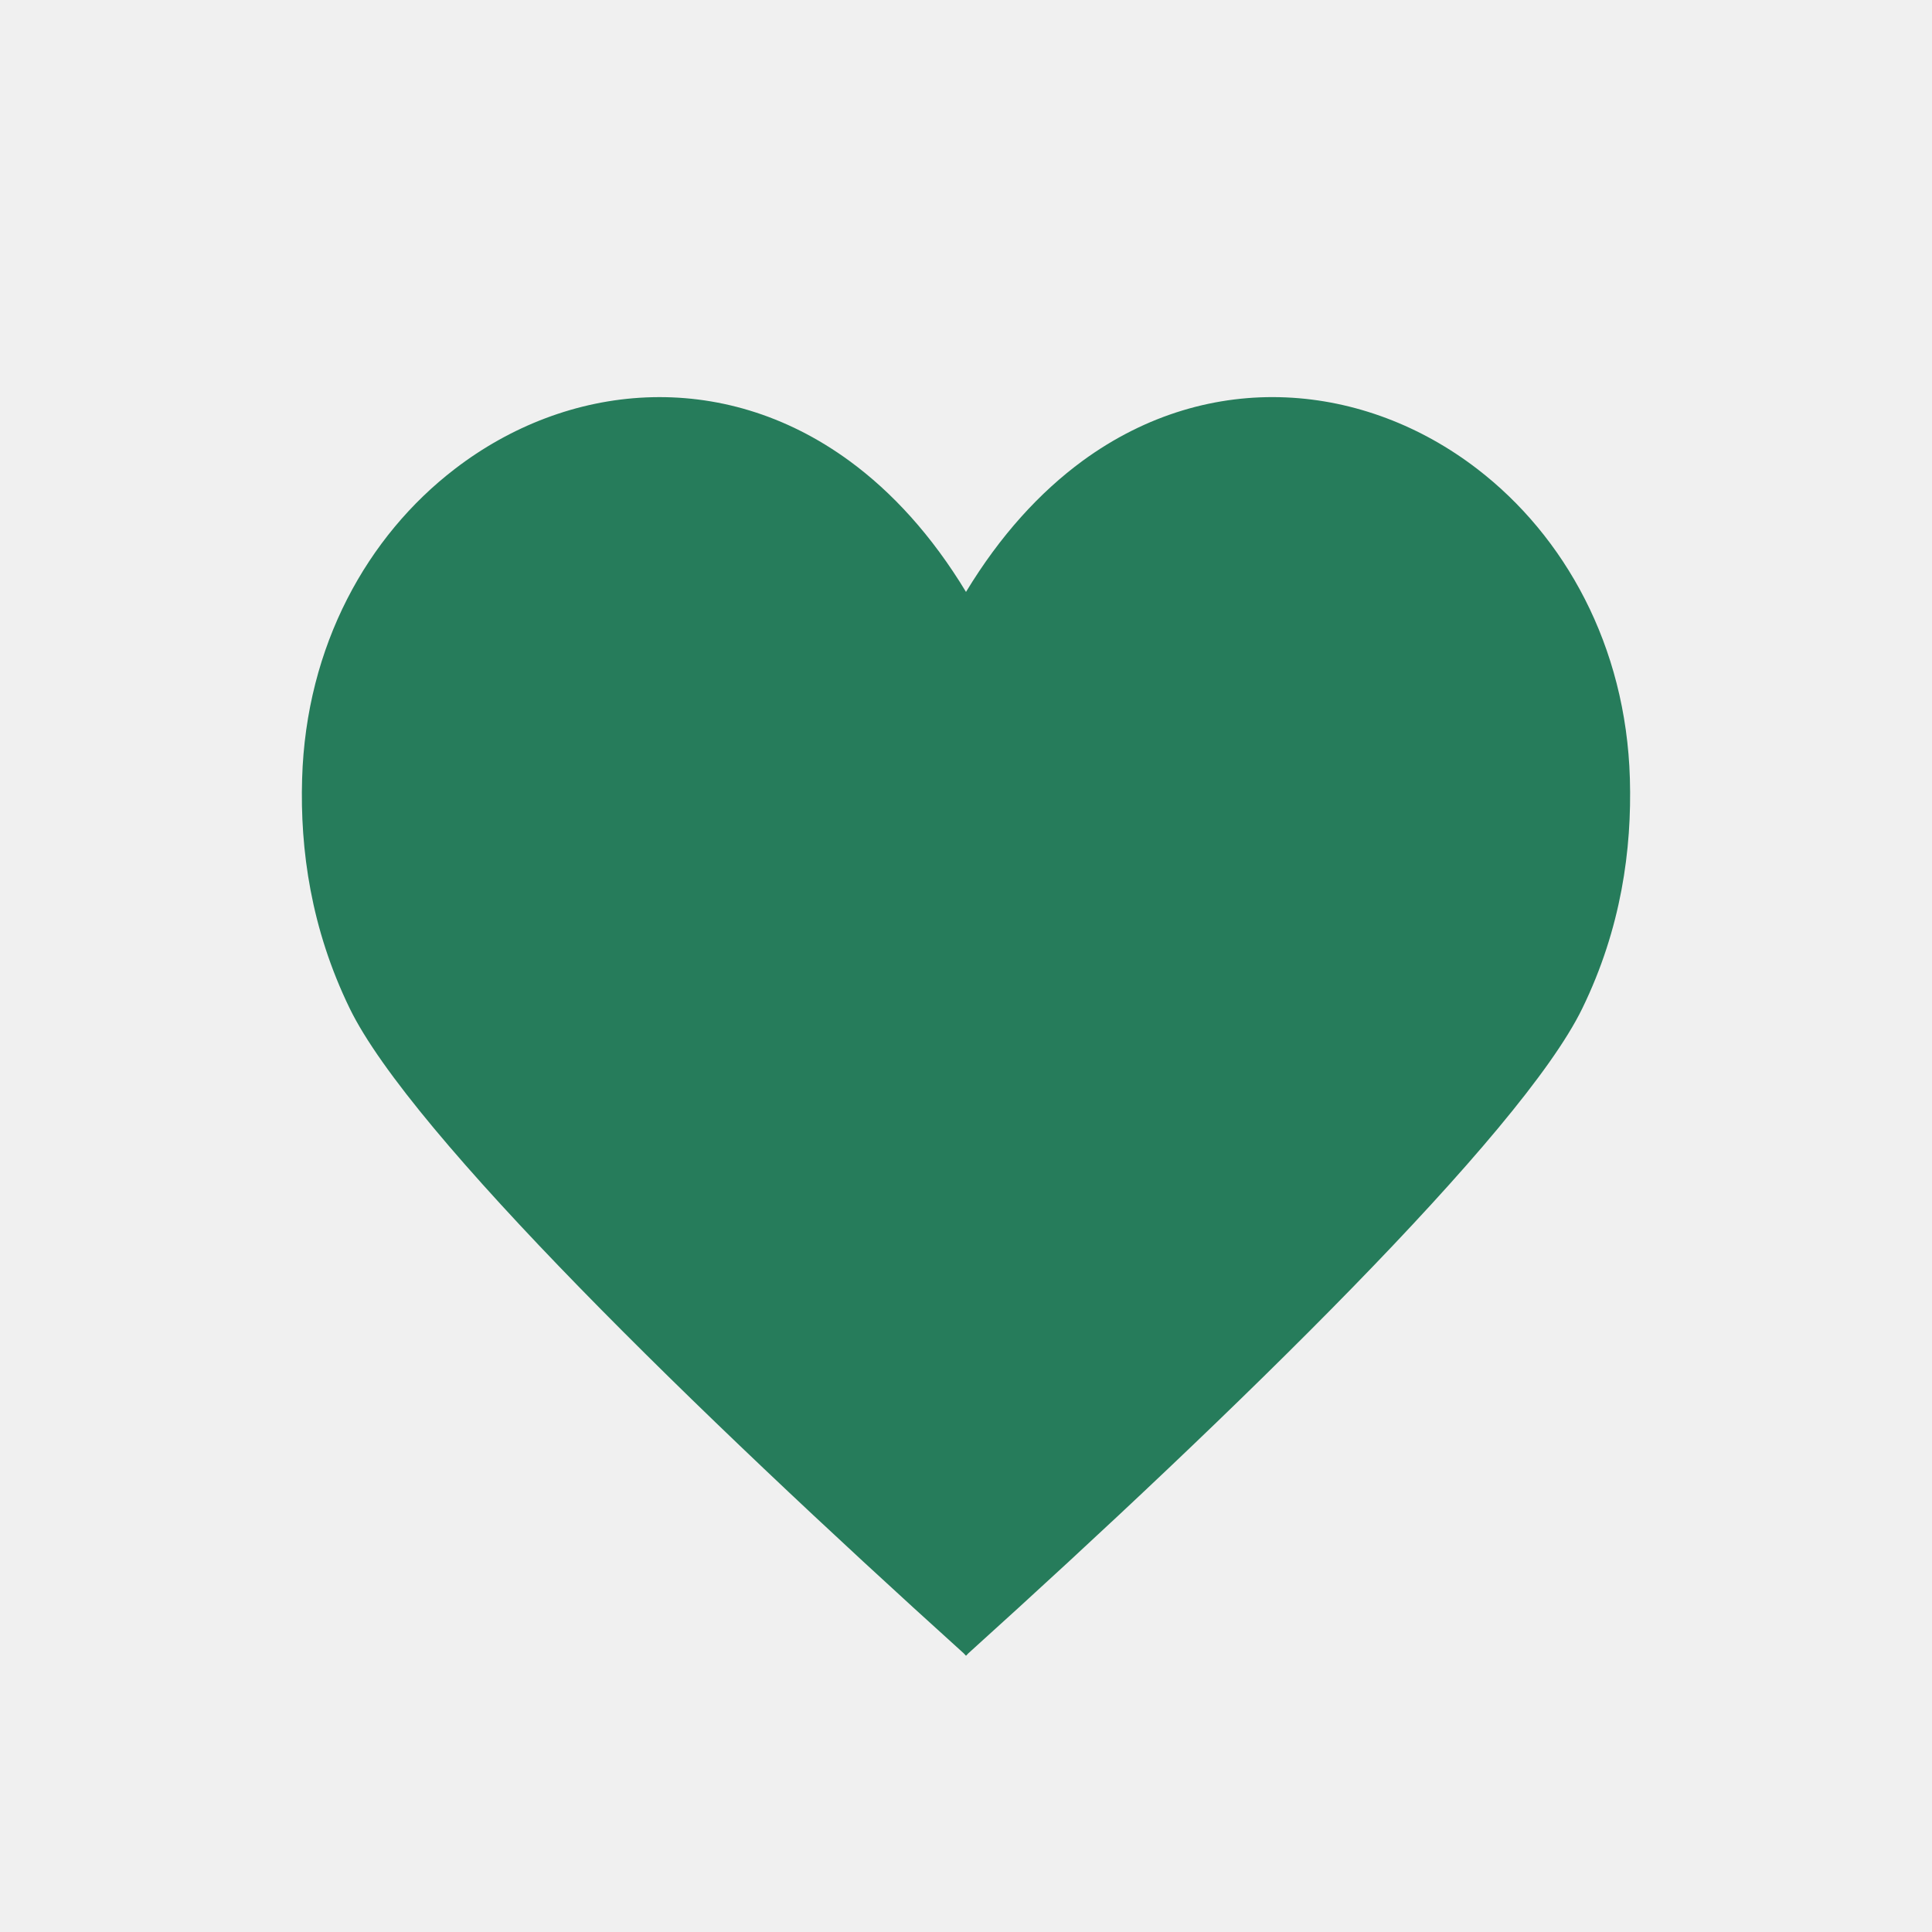
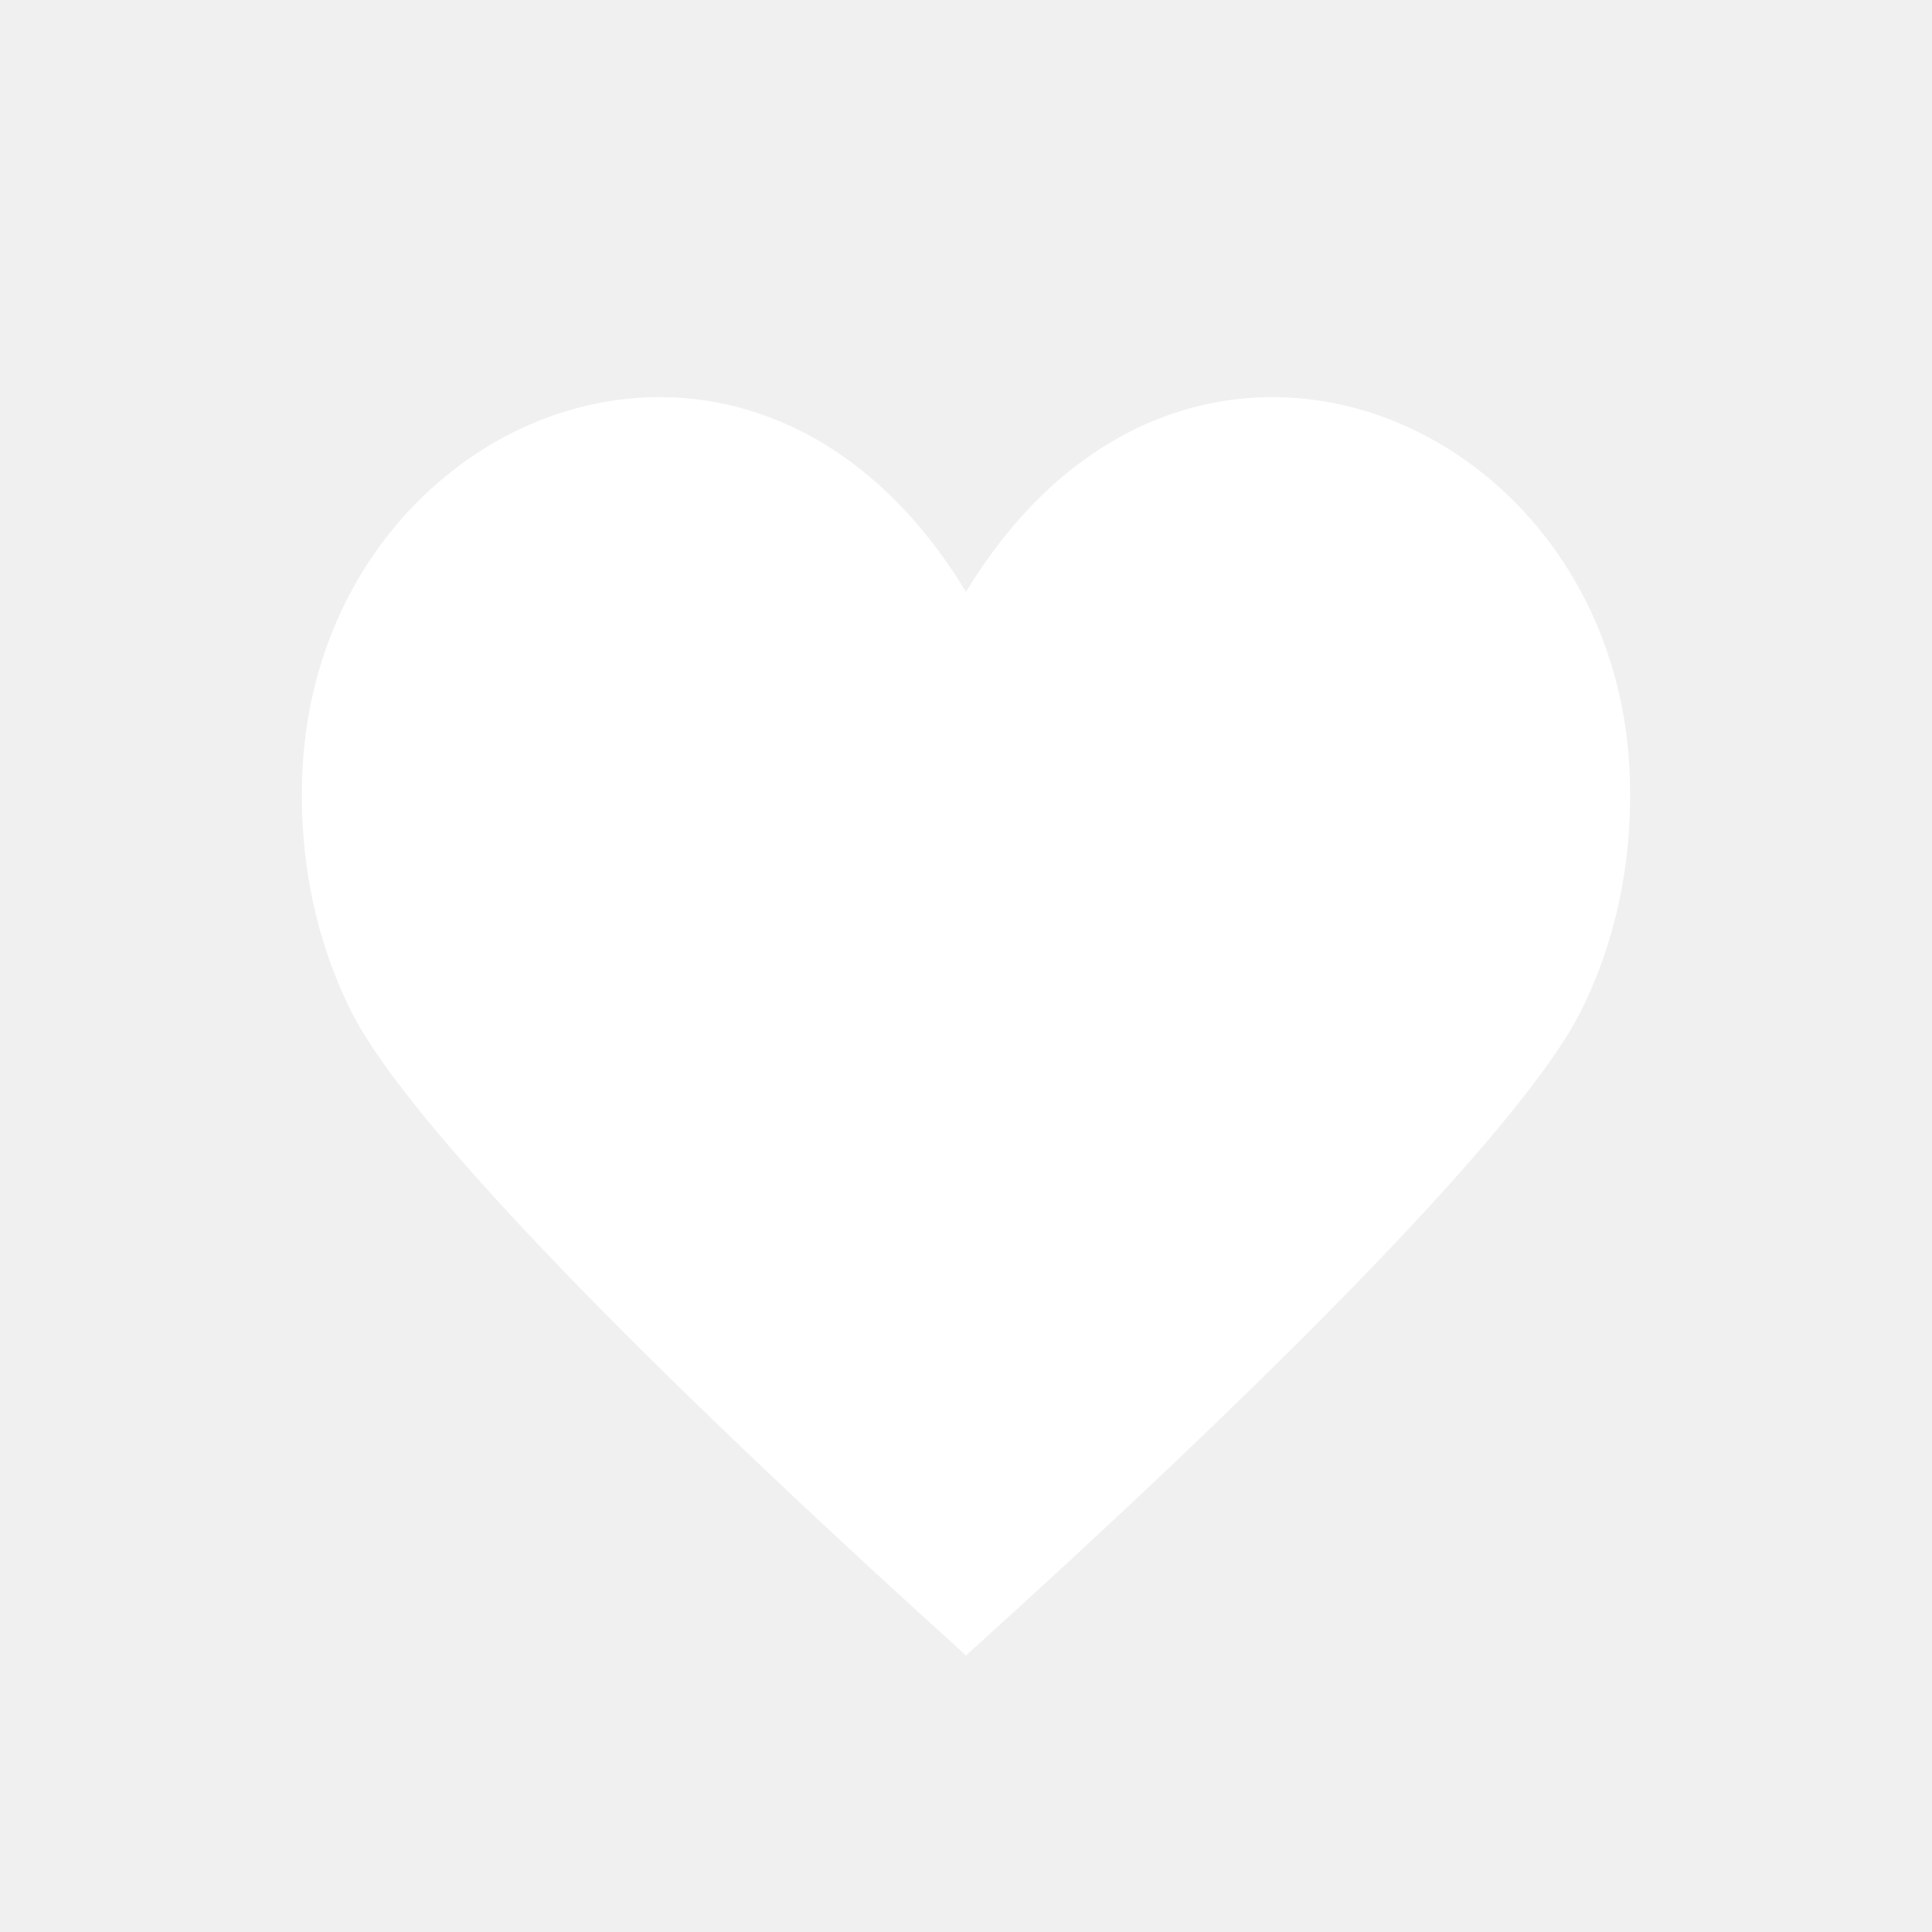
- <svg xmlns="http://www.w3.org/2000/svg" fill="#267C5B" width="800px" height="800px" viewBox="0 0 32 32">
+ <svg xmlns="http://www.w3.org/2000/svg" fill="#FFFFFF" width="800px" height="800px" viewBox="0 0 32 32">
  <g id="SVGRepo_bgCarrier" stroke-width="0" />
  <g id="SVGRepo_tracerCarrier" stroke-linecap="round" stroke-linejoin="round" />
  <g id="SVGRepo_iconCarrier">
    <path d="M26.996 12.898c-.064-2.207-1.084-4.021-2.527-5.13-1.856-1.428-4.415-1.69-6.542-.132-.702.516-1.359 1.23-1.927 2.168-.568-.938-1.224-1.652-1.927-2.167-2.127-1.559-4.685-1.297-6.542.132-1.444 1.109-2.463 2.923-2.527 5.13-.035 1.172.145 2.48.788 3.803 1.01 2.077 5.755 6.695 10.171 10.683l.035.038.002-.002.002.002.036-.038c4.415-3.987 9.159-8.605 10.17-10.683.644-1.323.822-2.632.788-3.804z" />
  </g>
</svg>
